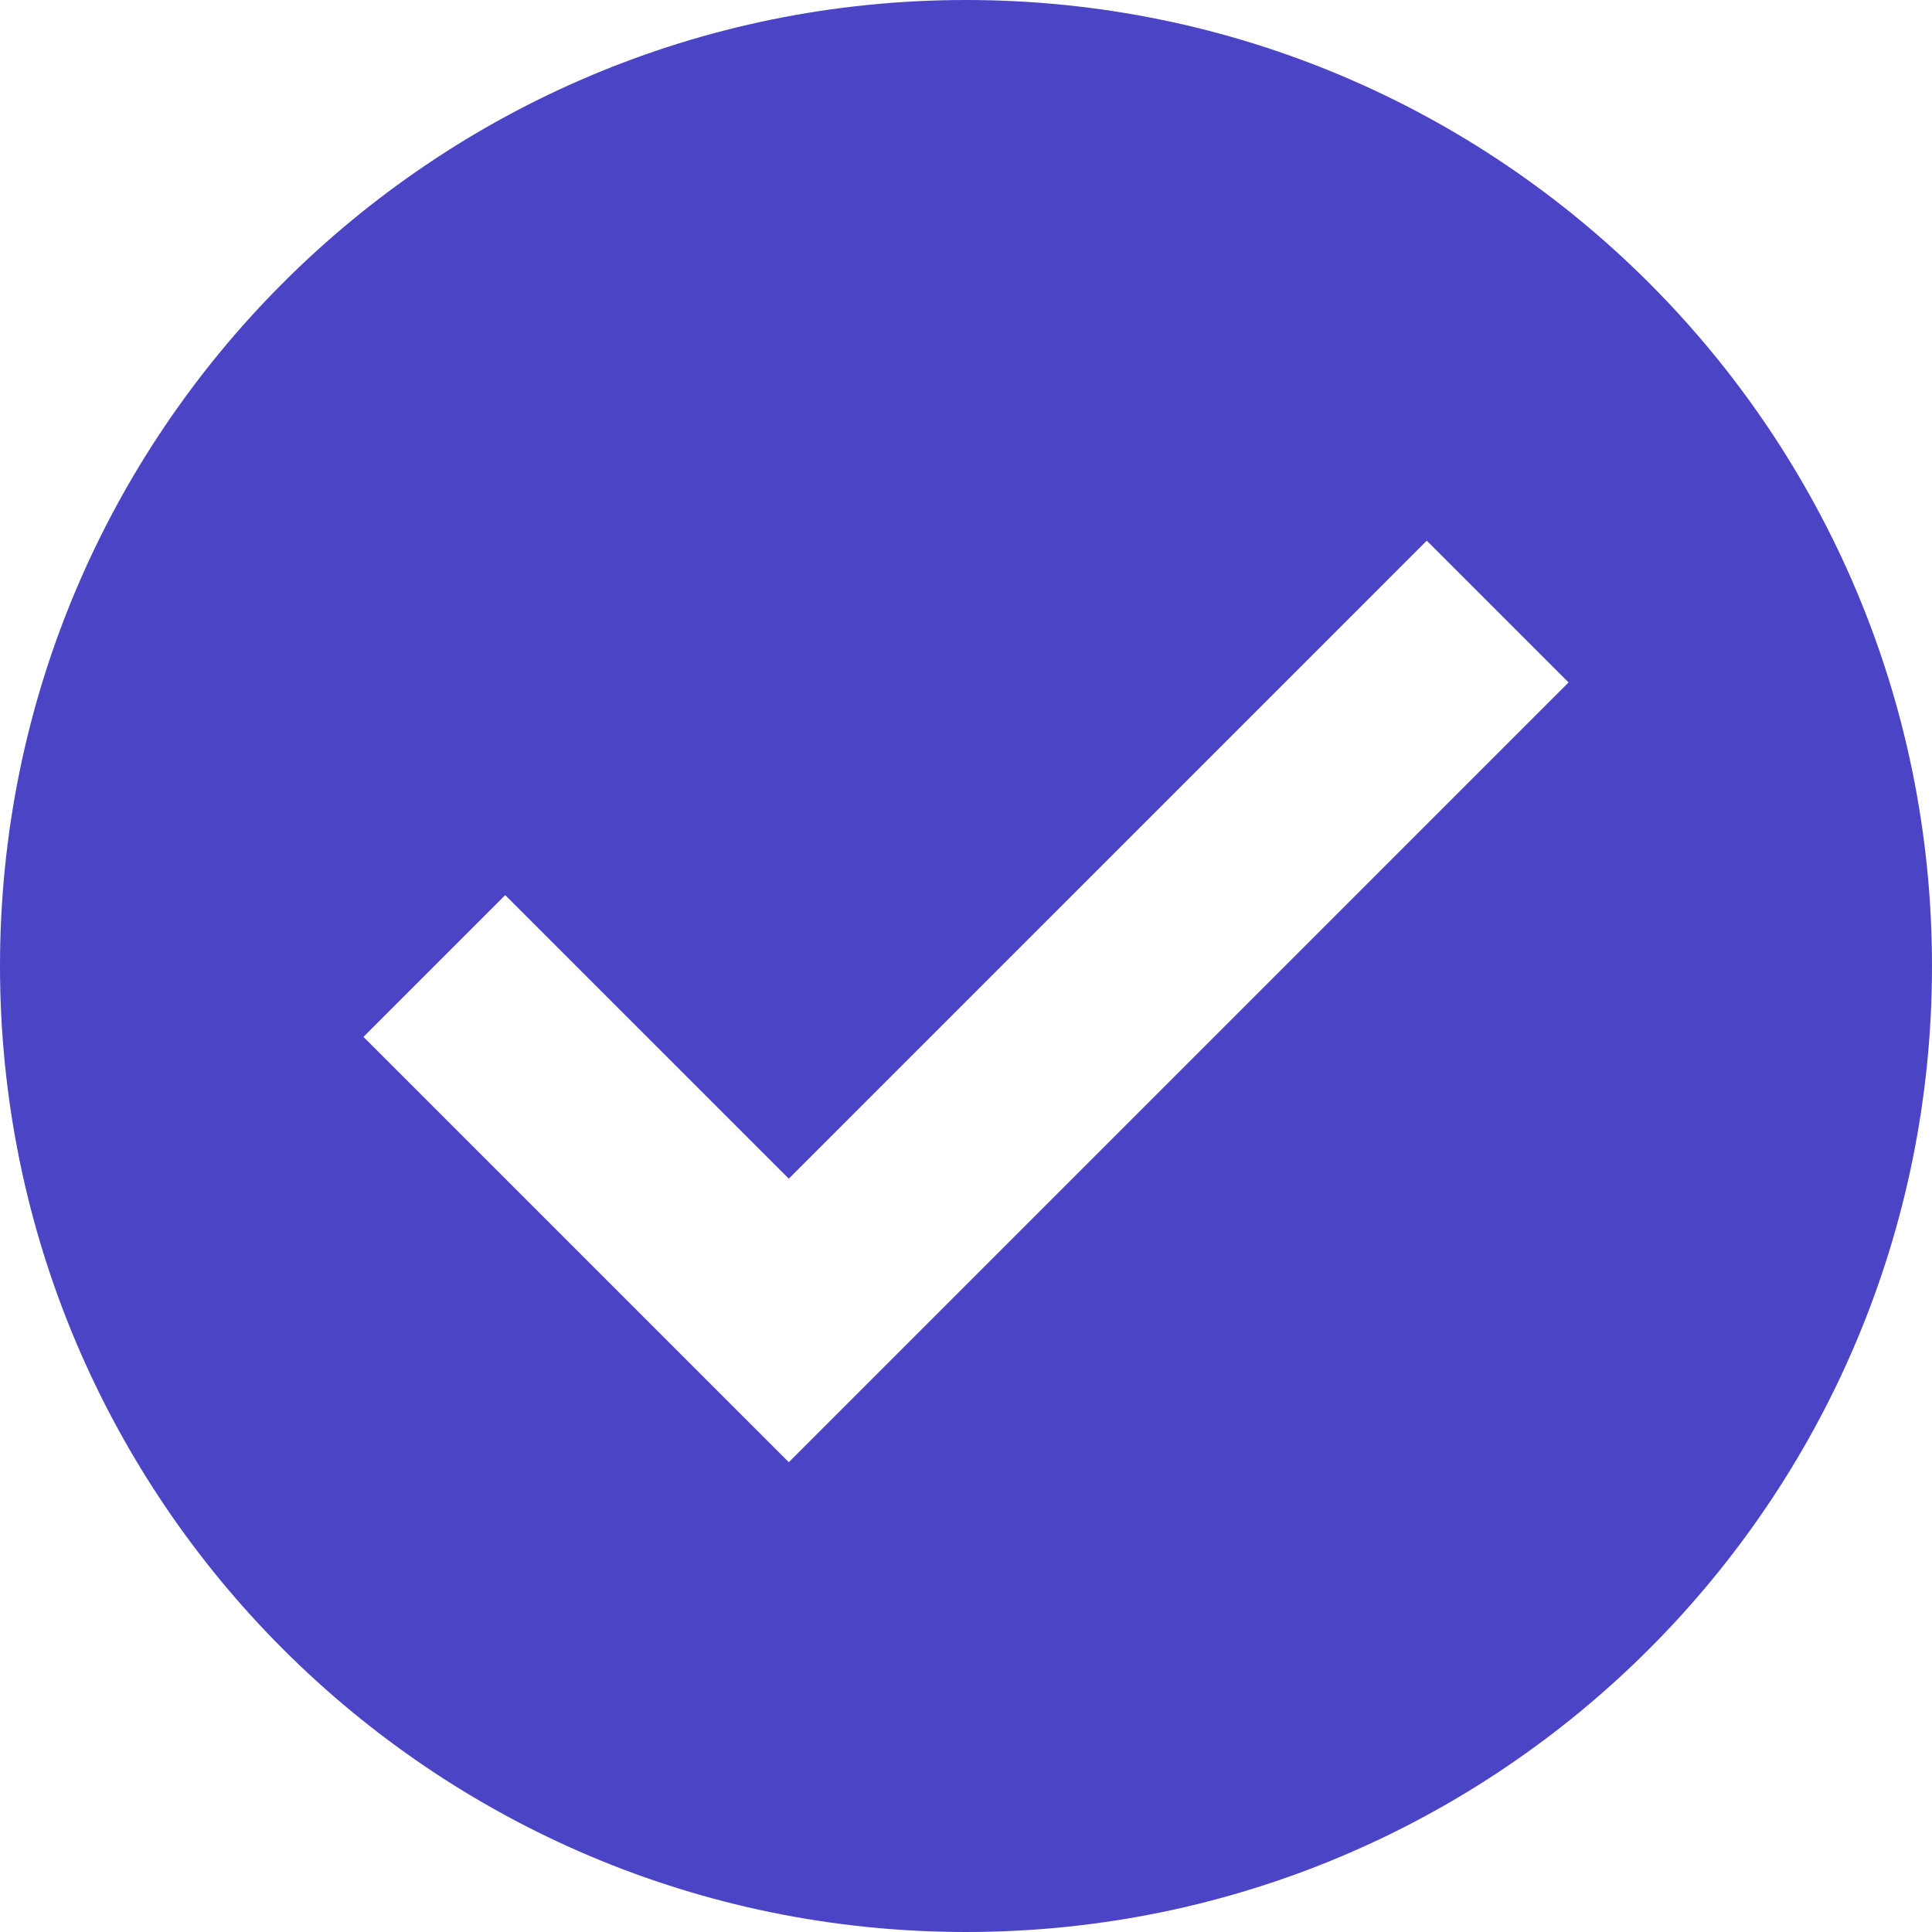
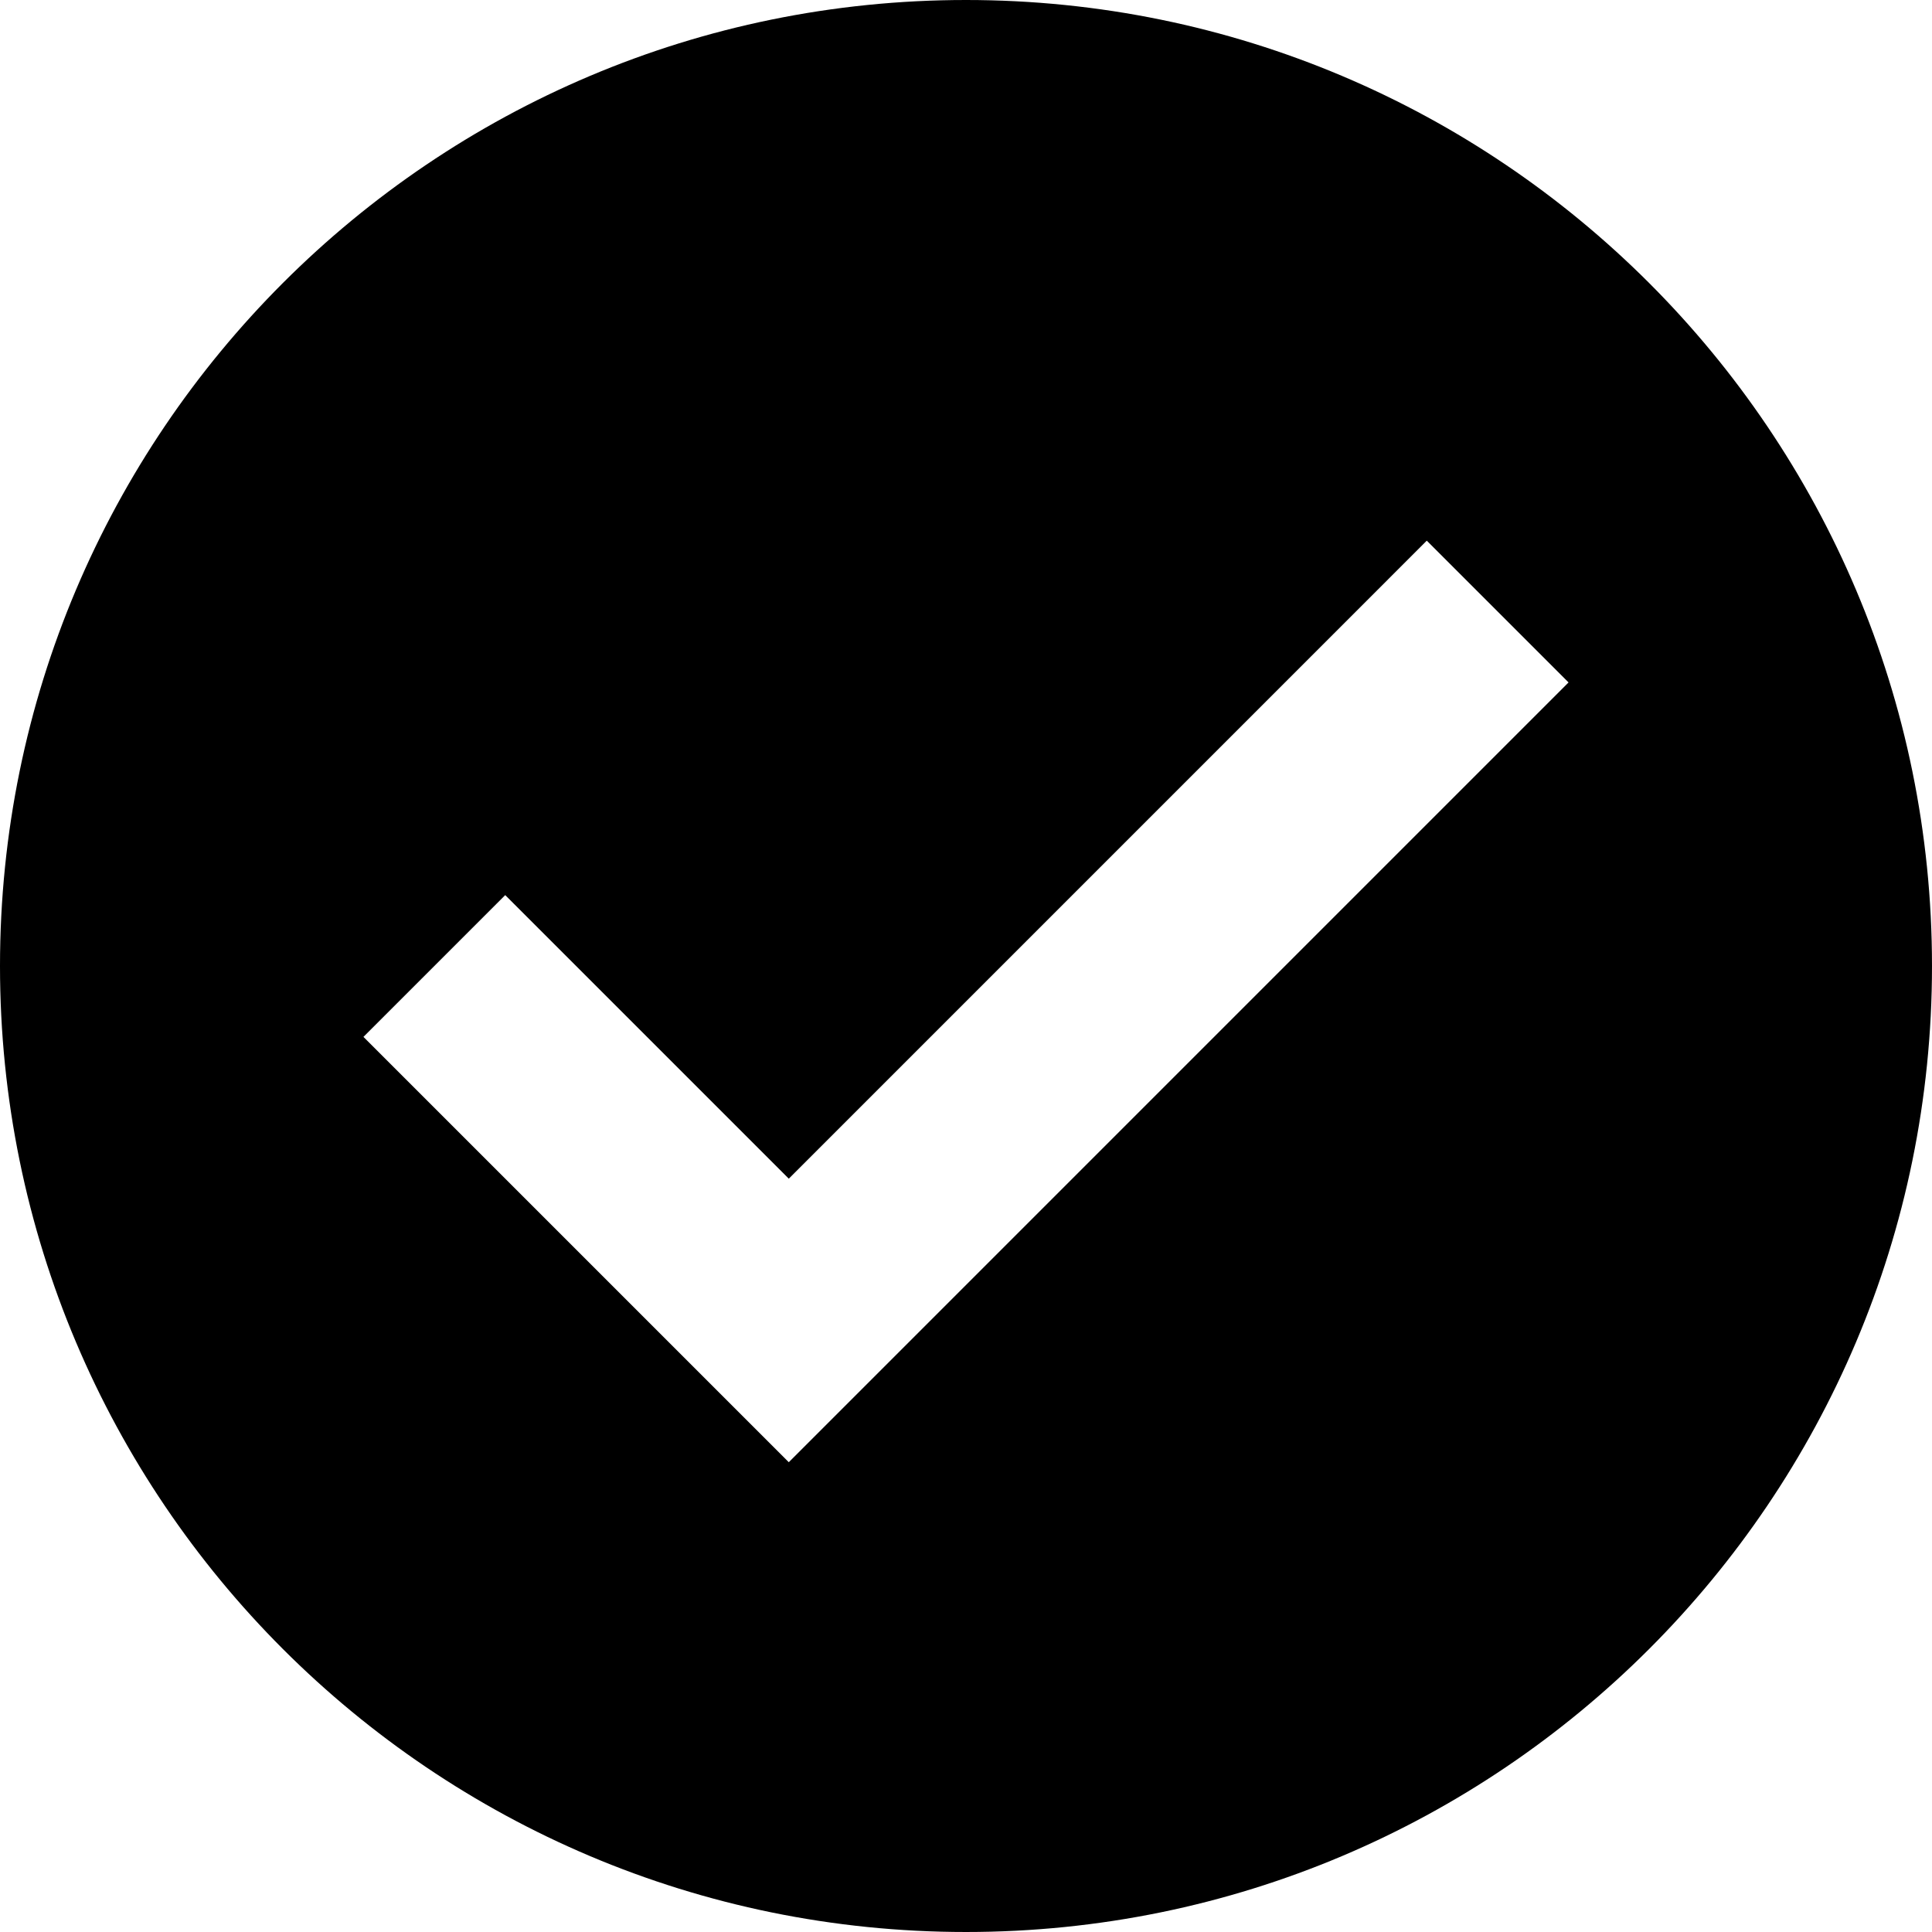
<svg x="0px" y="0px" viewBox="0 0 426.667 426.667" style="enable-background:new 0 0 426.667 426.667;" width="512px" height="512px">
  <g>
-     <path d="M213.333,0C95.518,0,0,95.514,0,213.333s95.518,213.333,213.333,213.333  c117.828,0,213.333-95.514,213.333-213.333S331.157,0,213.333,0z M174.199,322.918l-93.935-93.931l31.309-31.309l62.626,62.622  l140.894-140.898l31.309,31.309L174.199,322.918z" fill="#4B44C5" />
+     <path d="M213.333,0C95.518,0,0,95.514,0,213.333s95.518,213.333,213.333,213.333  c117.828,0,213.333-95.514,213.333-213.333S331.157,0,213.333,0z M174.199,322.918l-93.935-93.931l31.309-31.309l62.626,62.622  l140.894-140.898l31.309,31.309L174.199,322.918z" />
  </g>
</svg>
